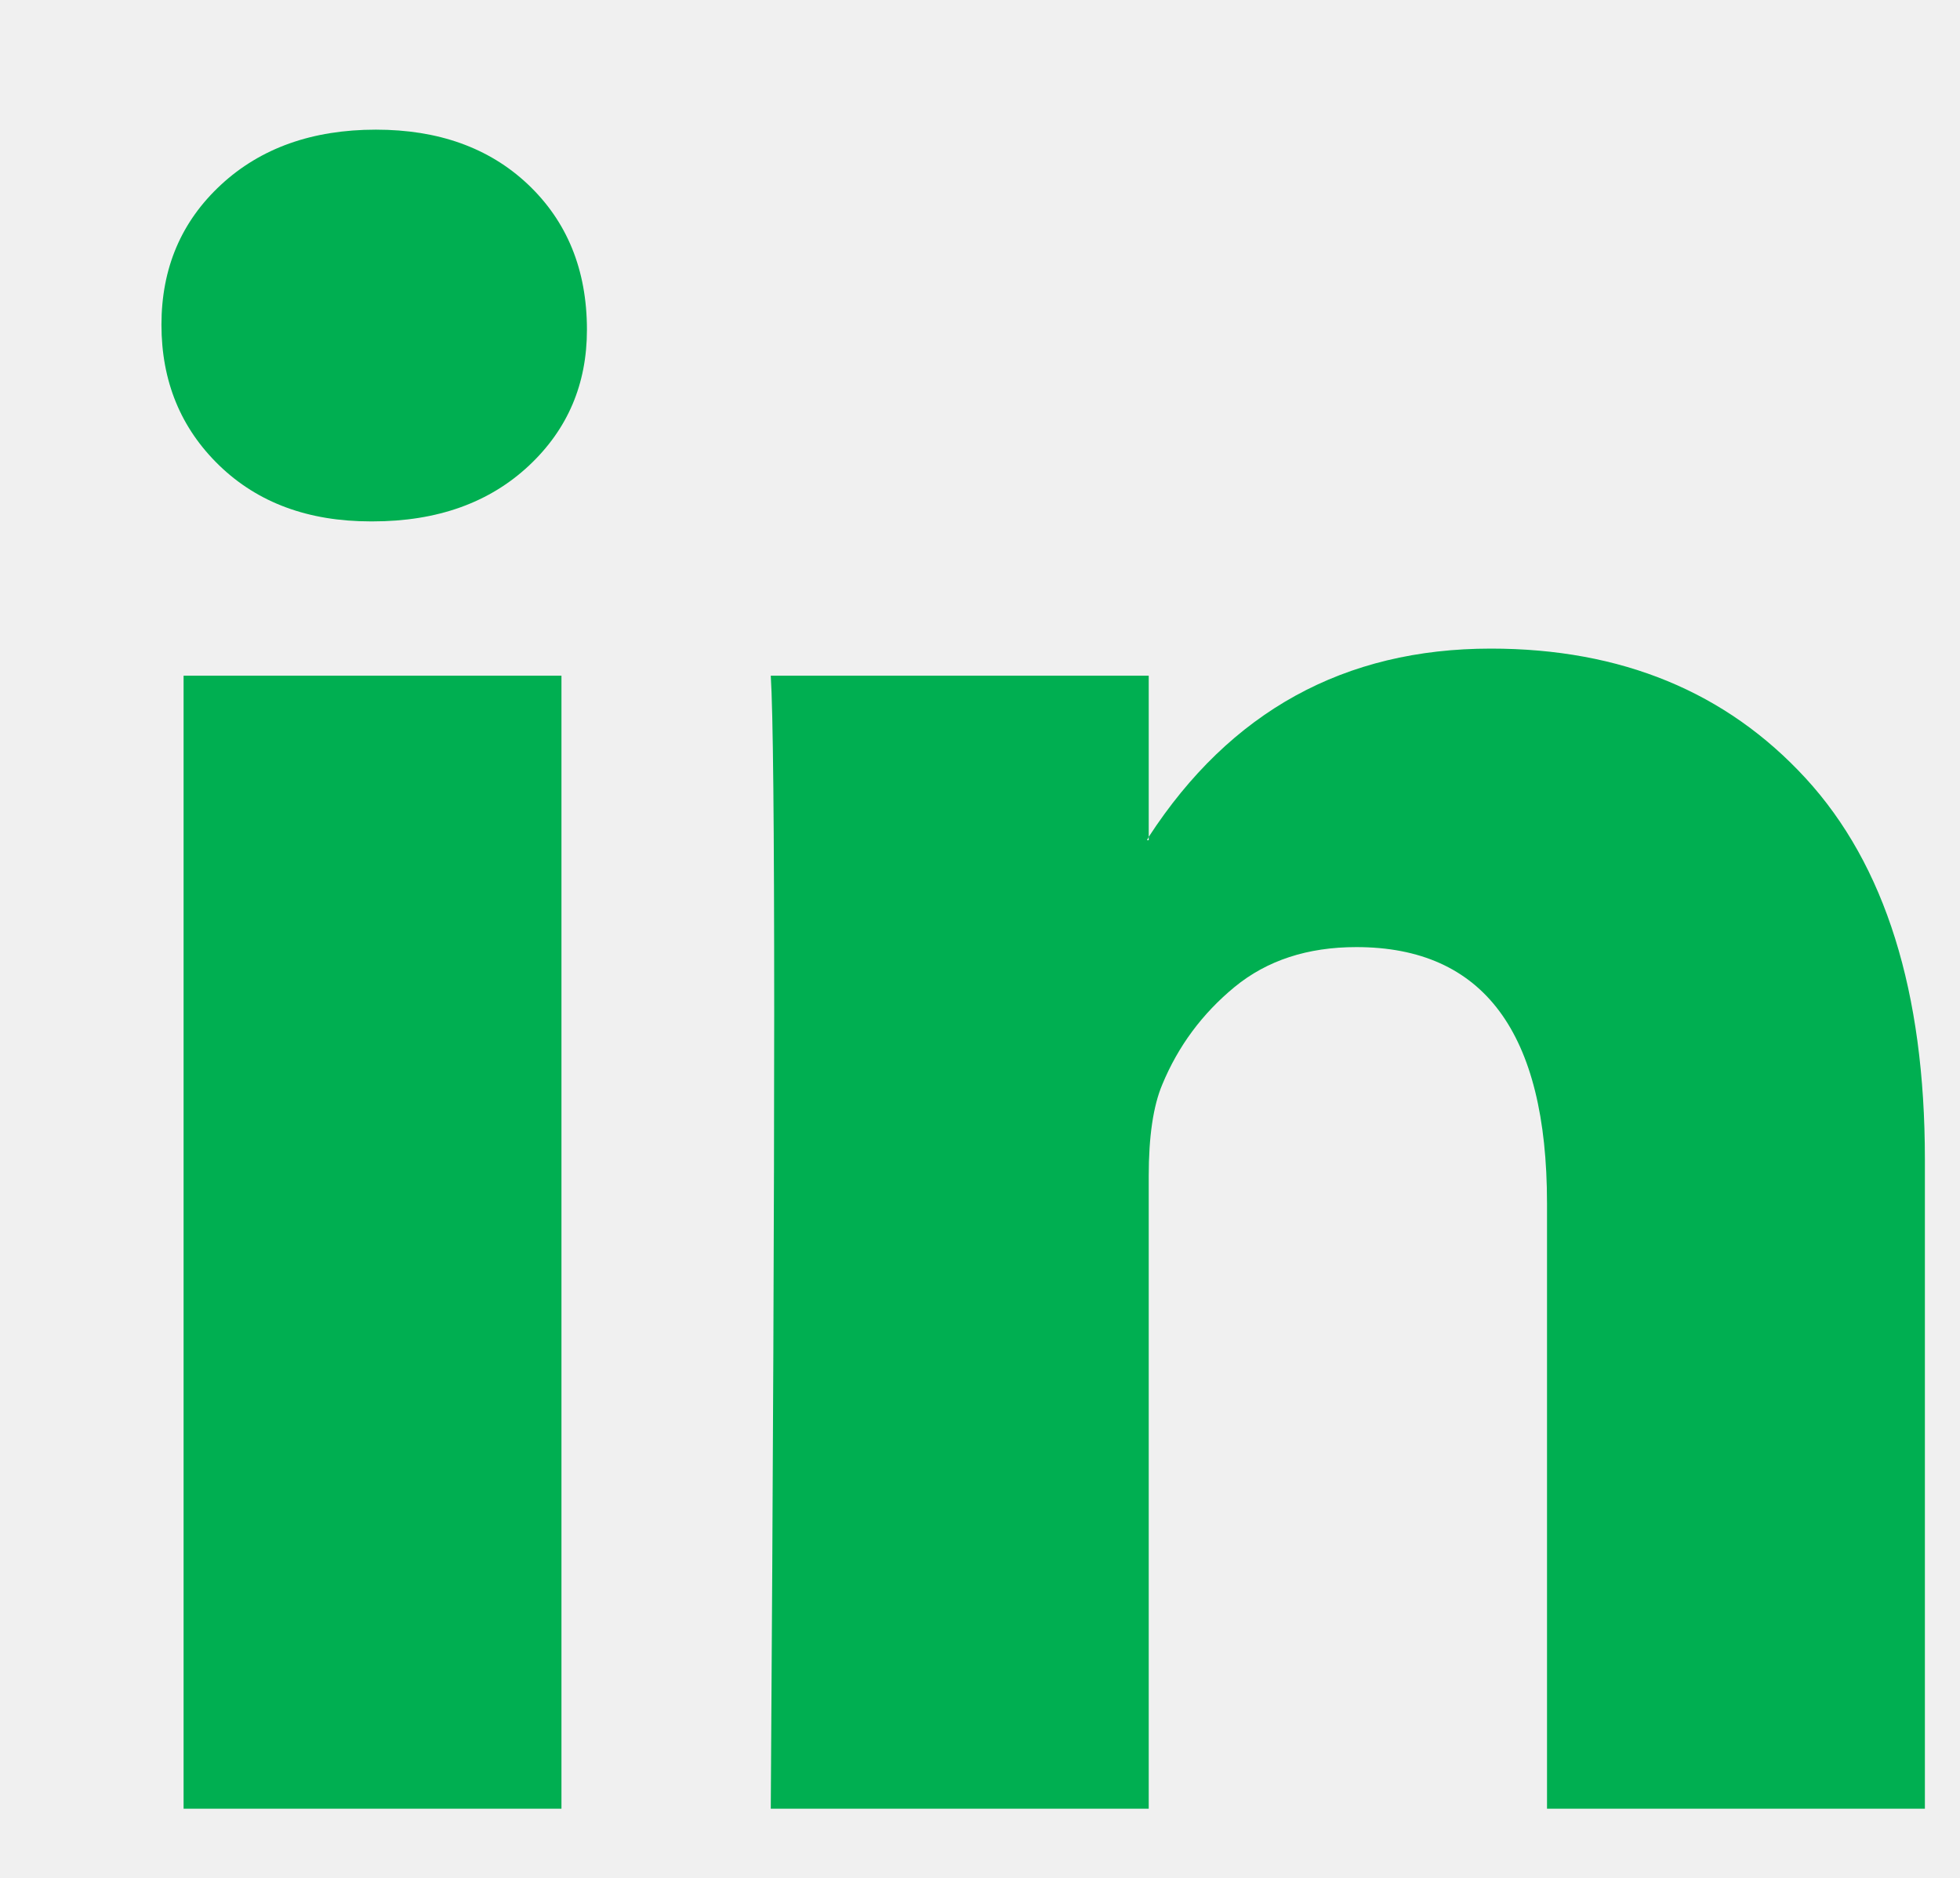
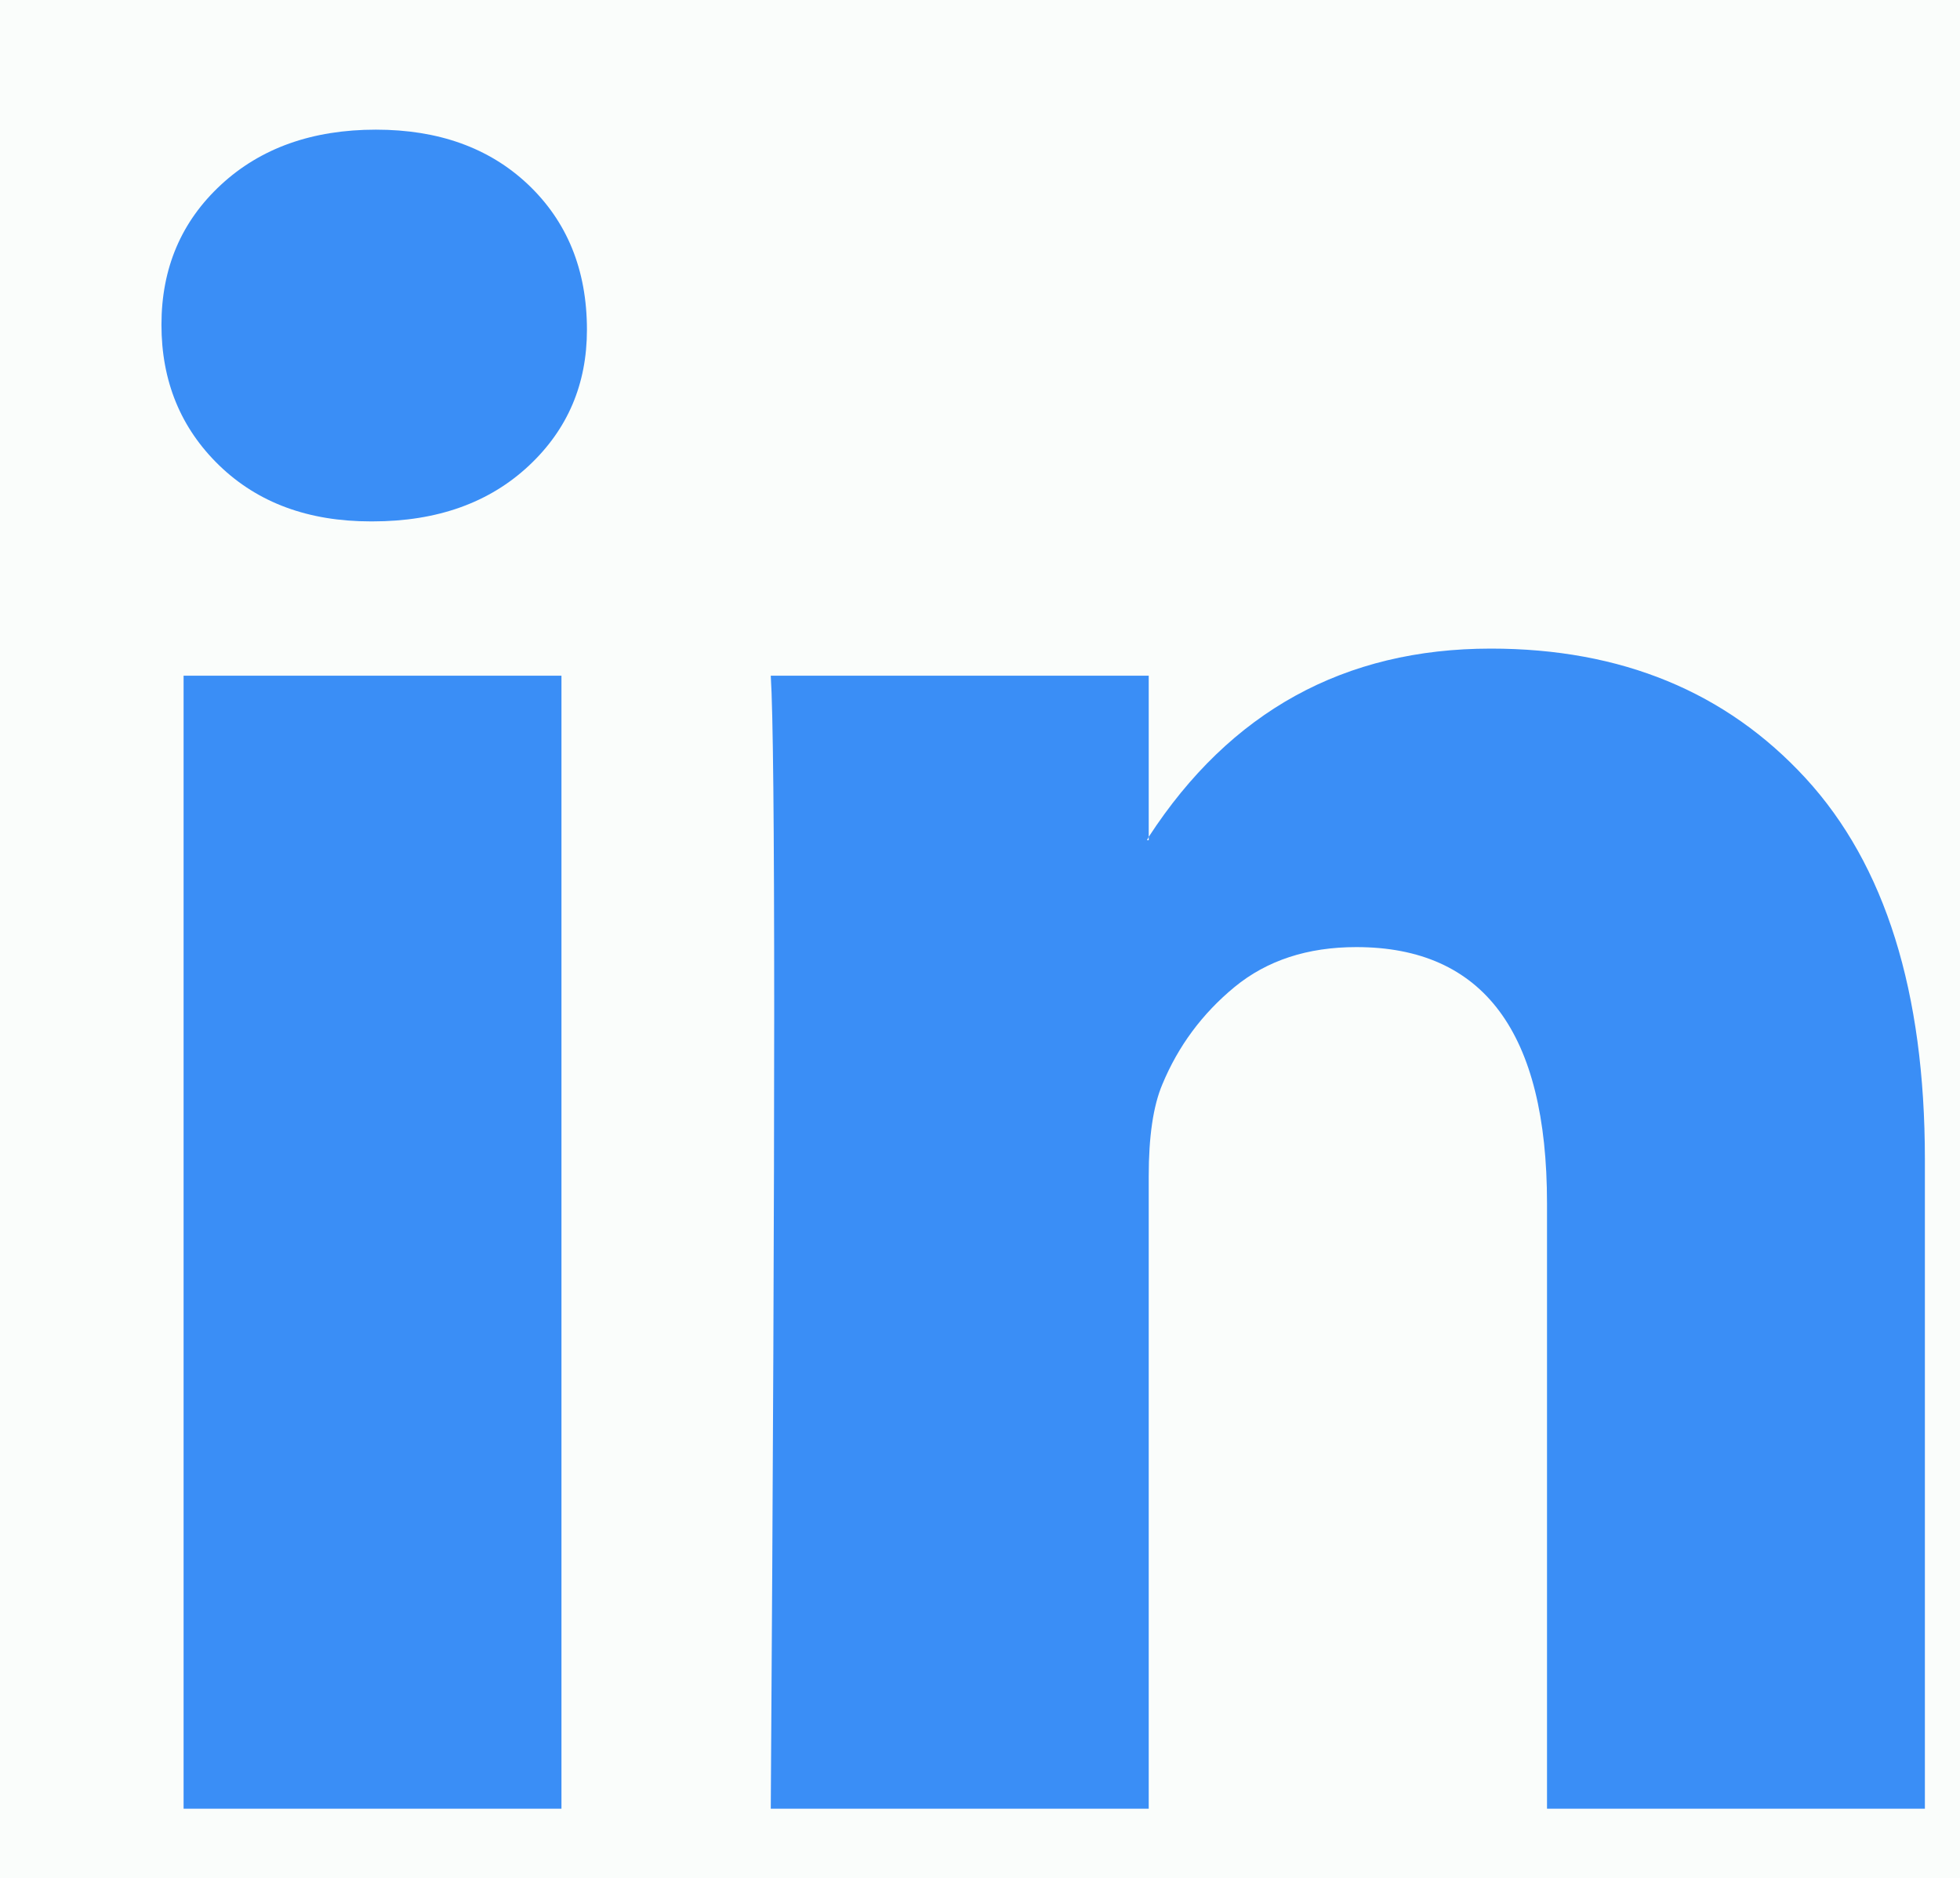
<svg xmlns="http://www.w3.org/2000/svg" width="24" height="23" viewBox="0 0 24 23" fill="none">
-   <g id="Social Media Icon Square/LinkedIn">
-     <g id="Group 73">
-       <path id="LinkedIn" d="M1.977 3.977C1.977 3.284 2.22 2.713 2.706 2.263C3.192 1.813 3.825 1.588 4.603 1.588C5.367 1.588 5.985 1.809 6.458 2.252C6.944 2.709 7.187 3.305 7.187 4.039C7.187 4.704 6.951 5.258 6.479 5.701C5.992 6.158 5.353 6.386 4.561 6.386H4.54C3.776 6.386 3.158 6.158 2.685 5.701C2.213 5.244 1.977 4.669 1.977 3.977ZM2.248 22.153V8.276H6.875V22.153H2.248ZM9.438 22.153H14.066V14.405C14.066 13.92 14.121 13.546 14.232 13.283C14.427 12.812 14.722 12.414 15.118 12.088C15.514 11.763 16.011 11.6 16.608 11.6C18.165 11.6 18.943 12.646 18.943 14.737V22.153H23.57V14.197C23.57 12.147 23.084 10.593 22.111 9.533C21.138 8.474 19.853 7.944 18.255 7.944C16.462 7.944 15.066 8.713 14.066 10.25V10.291H14.045L14.066 10.25V8.276H9.438C9.466 8.72 9.48 10.098 9.48 12.41C9.48 14.723 9.466 17.971 9.438 22.153Z" fill="#00AF51" />
-     </g>
+   <rect width="24" height="23" fill="#E7E7E7" />
+   <g clip-path="url(#clip0_1_165)">
+     <rect width="1440" height="2089" transform="translate(-253 -1928)" fill="white" />
+     <rect width="1440" height="406" transform="translate(-250 -245)" fill="#00AF51" fill-opacity="0.02" />
+     <path d="M1.977 3.977C1.977 3.284 2.22 2.713 2.706 2.263C3.192 1.813 3.825 1.588 4.603 1.588C5.367 1.588 5.985 1.809 6.458 2.252C6.944 2.709 7.187 3.305 7.187 4.039C7.187 4.704 6.951 5.258 6.479 5.701C5.992 6.158 5.353 6.386 4.561 6.386H4.54C3.776 6.386 3.158 6.158 2.685 5.701C2.213 5.244 1.977 4.669 1.977 3.977ZM2.248 22.153V8.276H6.875V22.153H2.248ZM9.438 22.153H14.066V14.405C14.066 13.92 14.121 13.546 14.232 13.283C14.427 12.812 14.722 12.414 15.118 12.088C15.514 11.763 16.011 11.6 16.608 11.6C18.165 11.6 18.943 12.646 18.943 14.737V22.153H23.57V14.197C23.57 12.147 23.084 10.593 22.111 9.533C21.138 8.474 19.853 7.944 18.255 7.944C16.462 7.944 15.066 8.713 14.066 10.25V10.291H14.045L14.066 10.25V8.276H9.438C9.466 8.72 9.48 10.098 9.48 12.41C9.48 14.723 9.466 17.971 9.438 22.153Z" fill="#3A8EF6" />
  </g>
+   <defs>
+     <clipPath id="clip0_1_165">
+       <rect width="1440" height="2089" fill="white" transform="translate(-253 -1928)" />
+     </clipPath>
+   </defs>
</svg>
